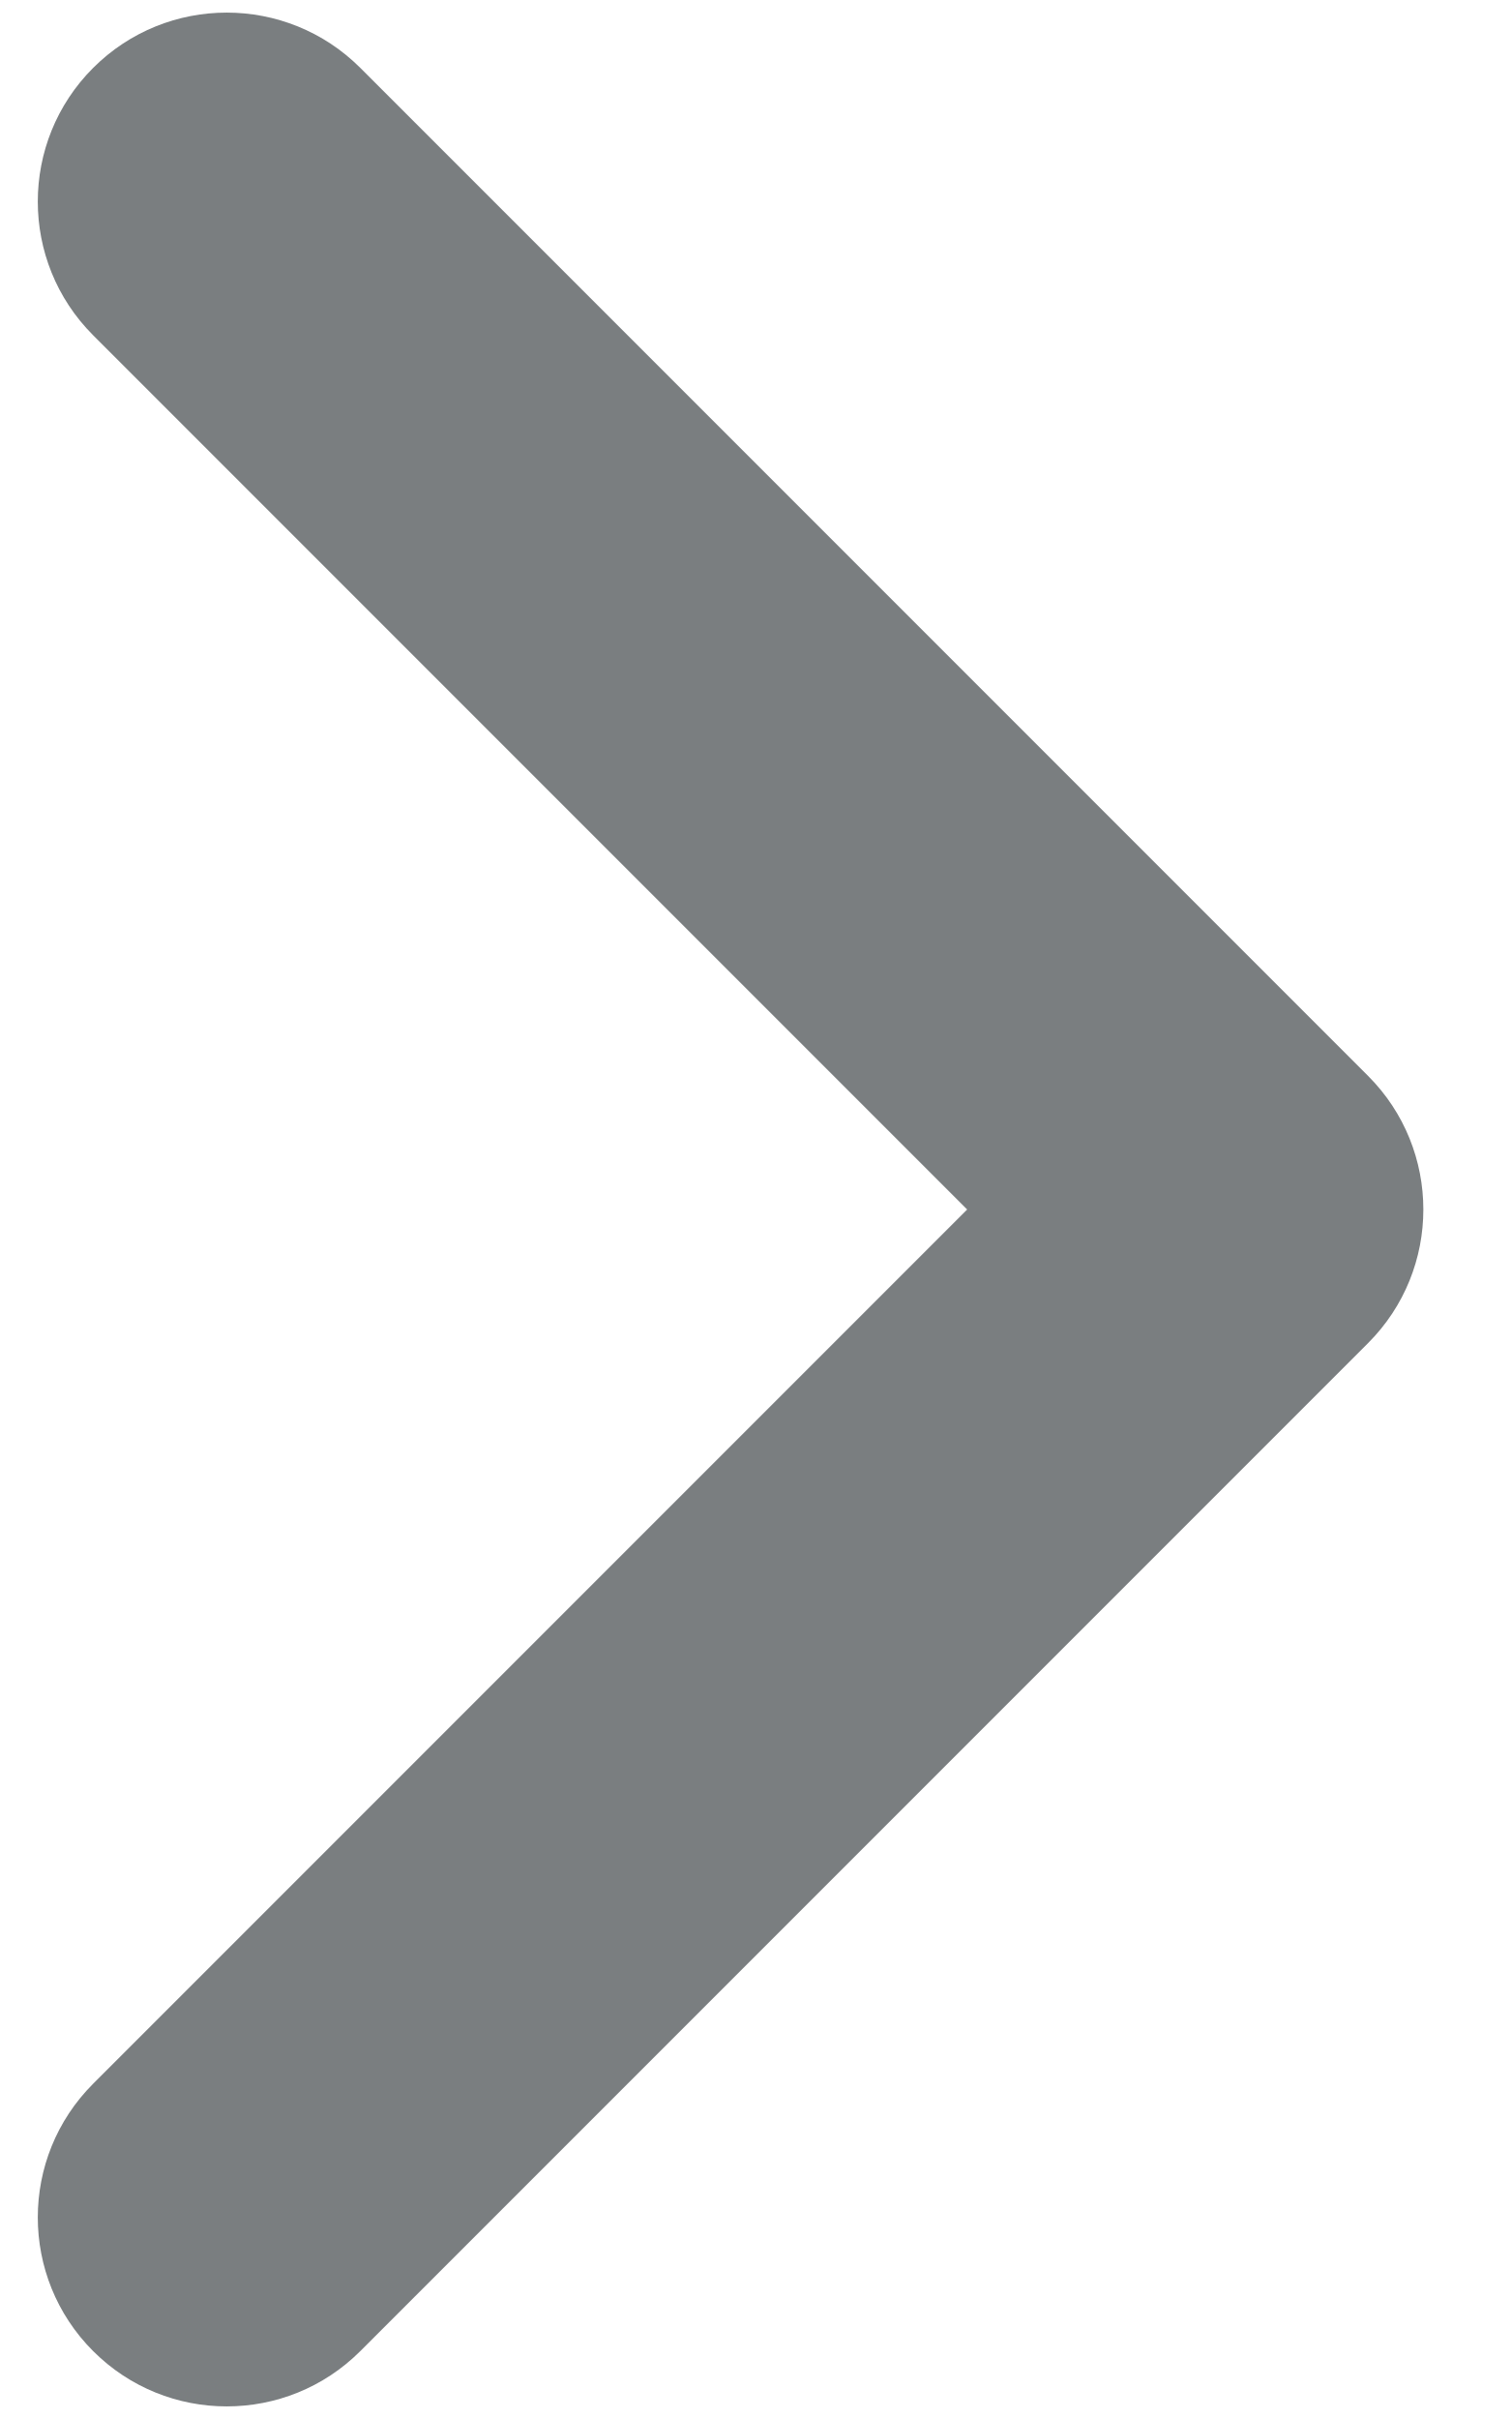
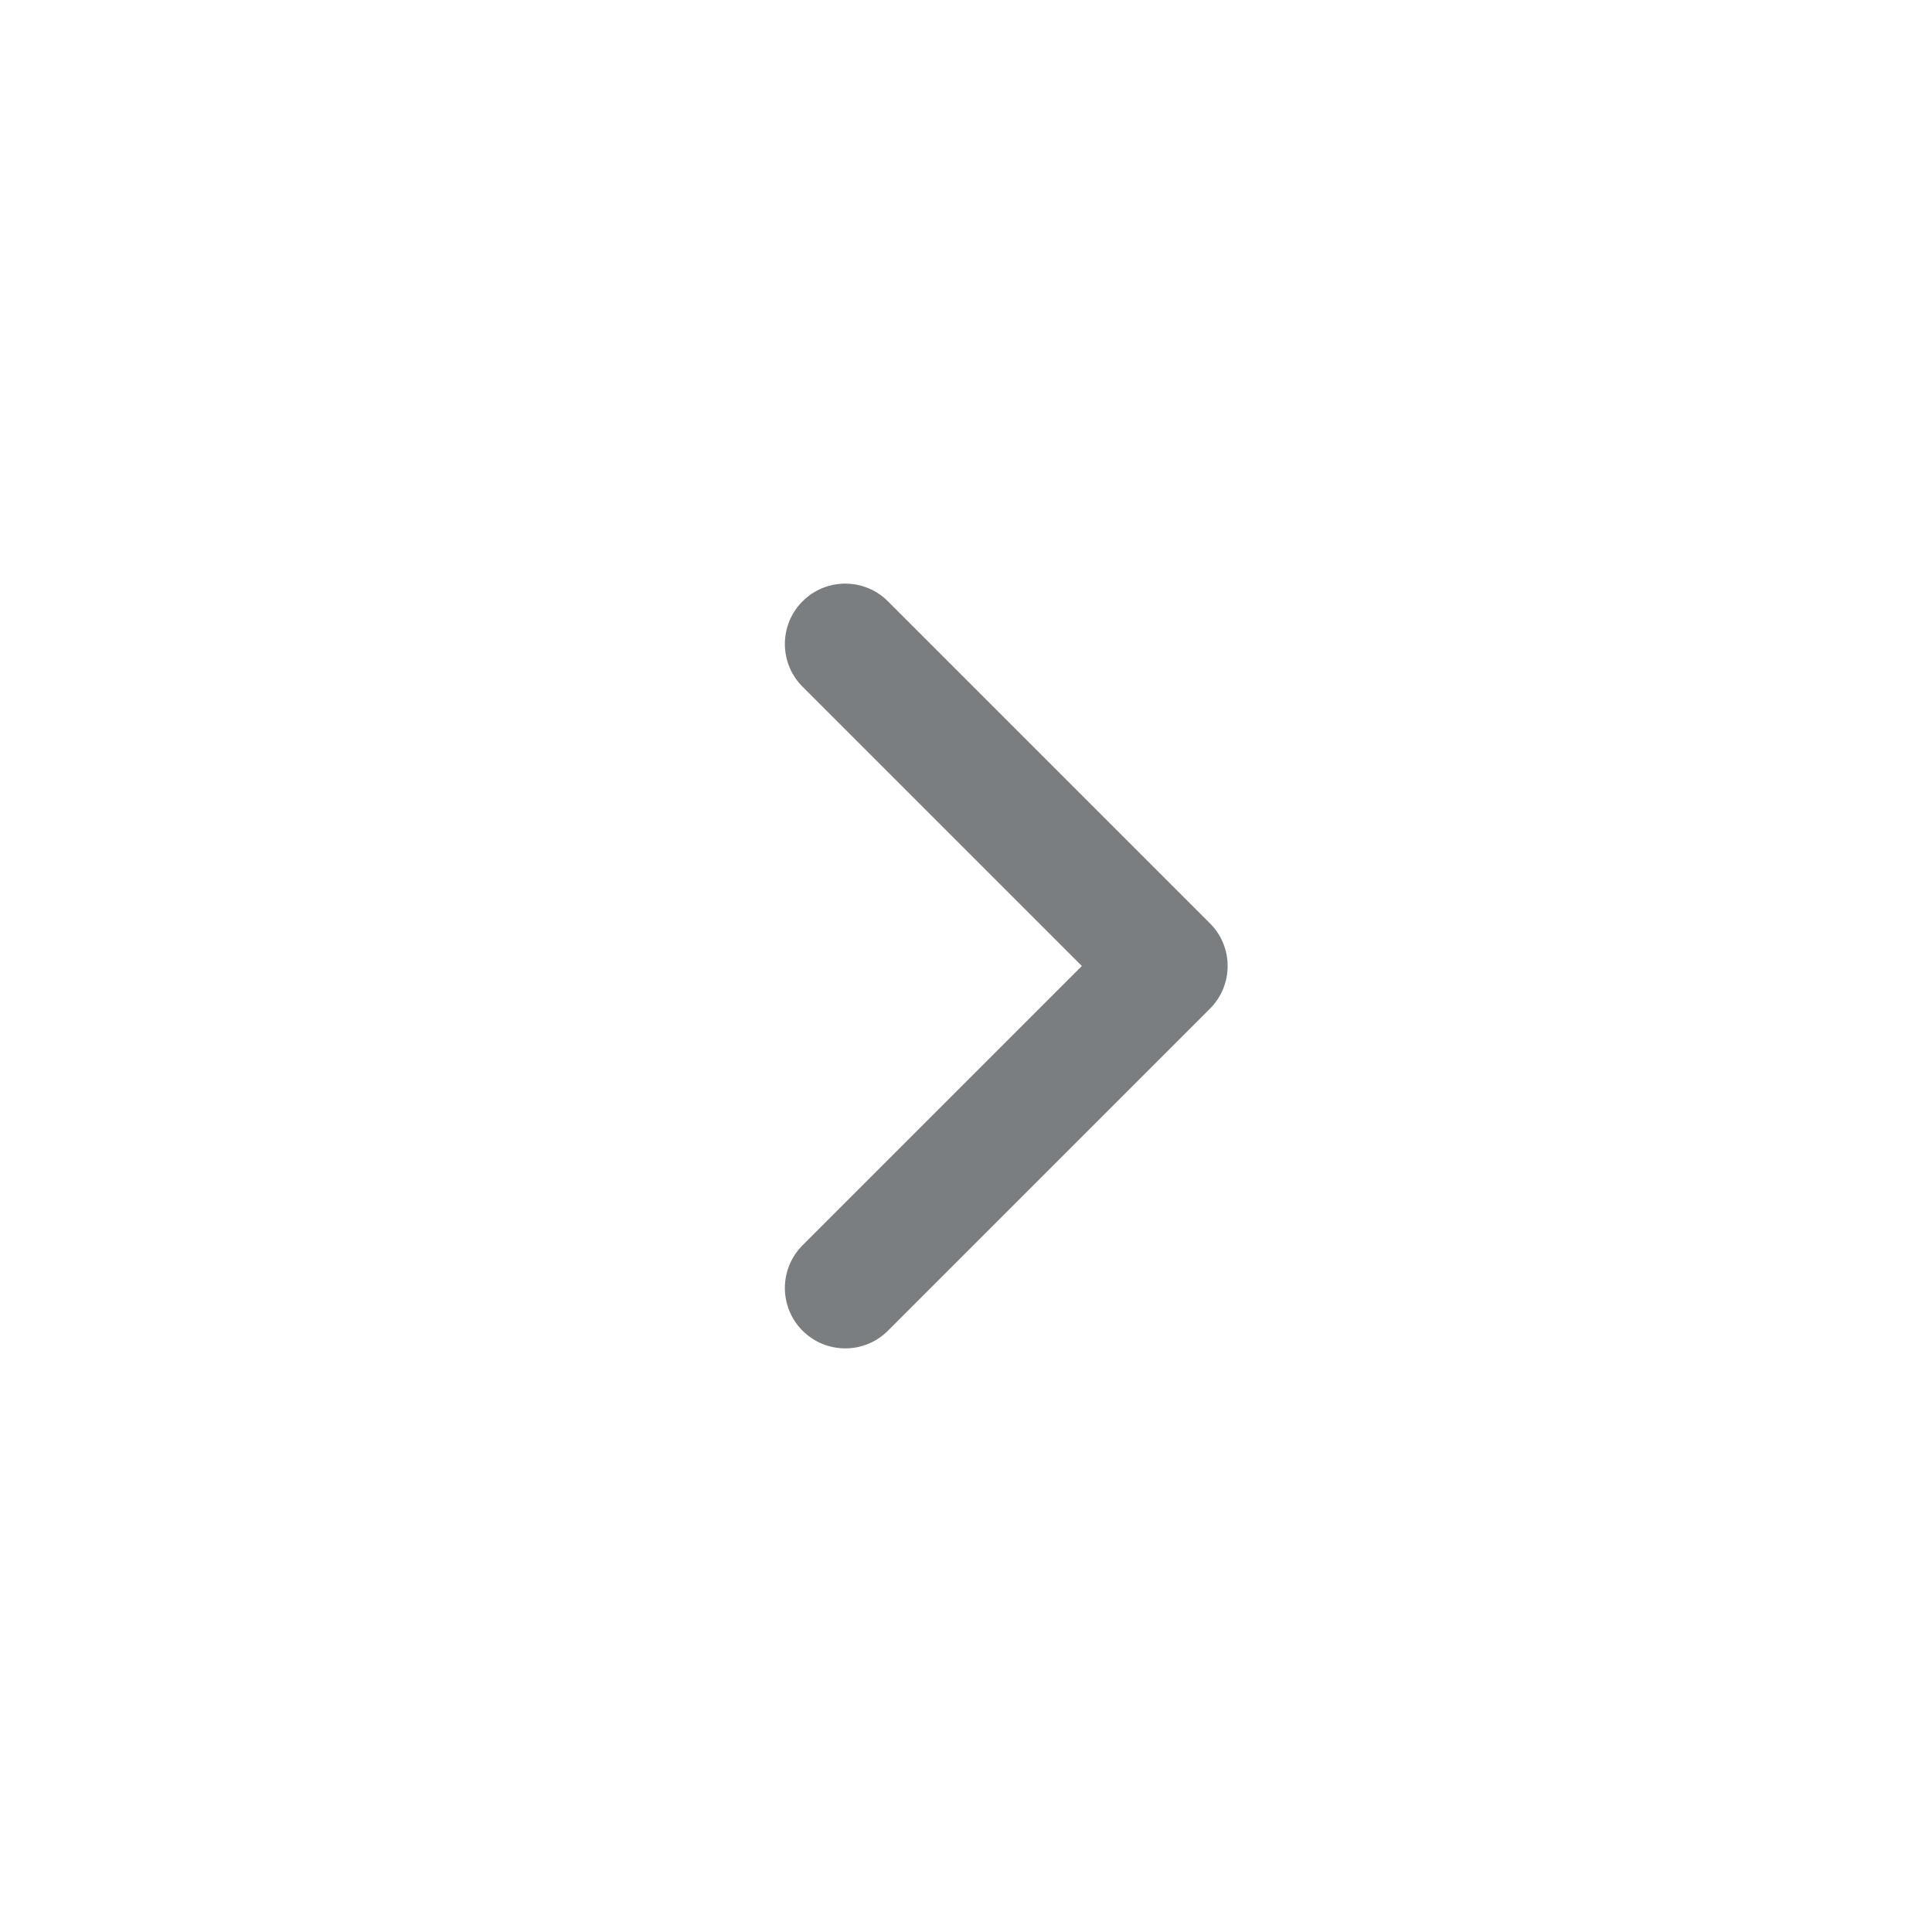
- <svg xmlns="http://www.w3.org/2000/svg" width="15" height="24" viewBox="0 0 15 24" fill="none">
-   <path fill-rule="evenodd" clip-rule="evenodd" d="M0.924 0.674C1.656 -0.058 2.844 -0.058 3.576 0.674L13.576 10.674C14.308 11.406 14.308 12.594 13.576 13.326L3.576 23.326C2.844 24.058 1.656 24.058 0.924 23.326C0.192 22.594 0.192 21.406 0.924 20.674L9.598 12L0.924 3.326C0.192 2.594 0.192 1.406 0.924 0.674Z" fill="#7A7E80" />
+ <svg xmlns="http://www.w3.org/2000/svg" width="60" height="60" viewBox="0 0 60 60" fill="none">
+   <path fill-rule="evenodd" clip-rule="evenodd" d="M24.924 18.674C25.656 17.942 26.844 17.942 27.576 18.674L37.576 28.674C38.308 29.406 38.308 30.594 37.576 31.326L27.576 41.326C26.844 42.058 25.656 42.058 24.924 41.326C24.192 40.594 24.192 39.406 24.924 38.674L33.598 30L24.924 21.326C24.192 20.594 24.192 19.406 24.924 18.674Z" fill="#7A7E80" />
</svg>
